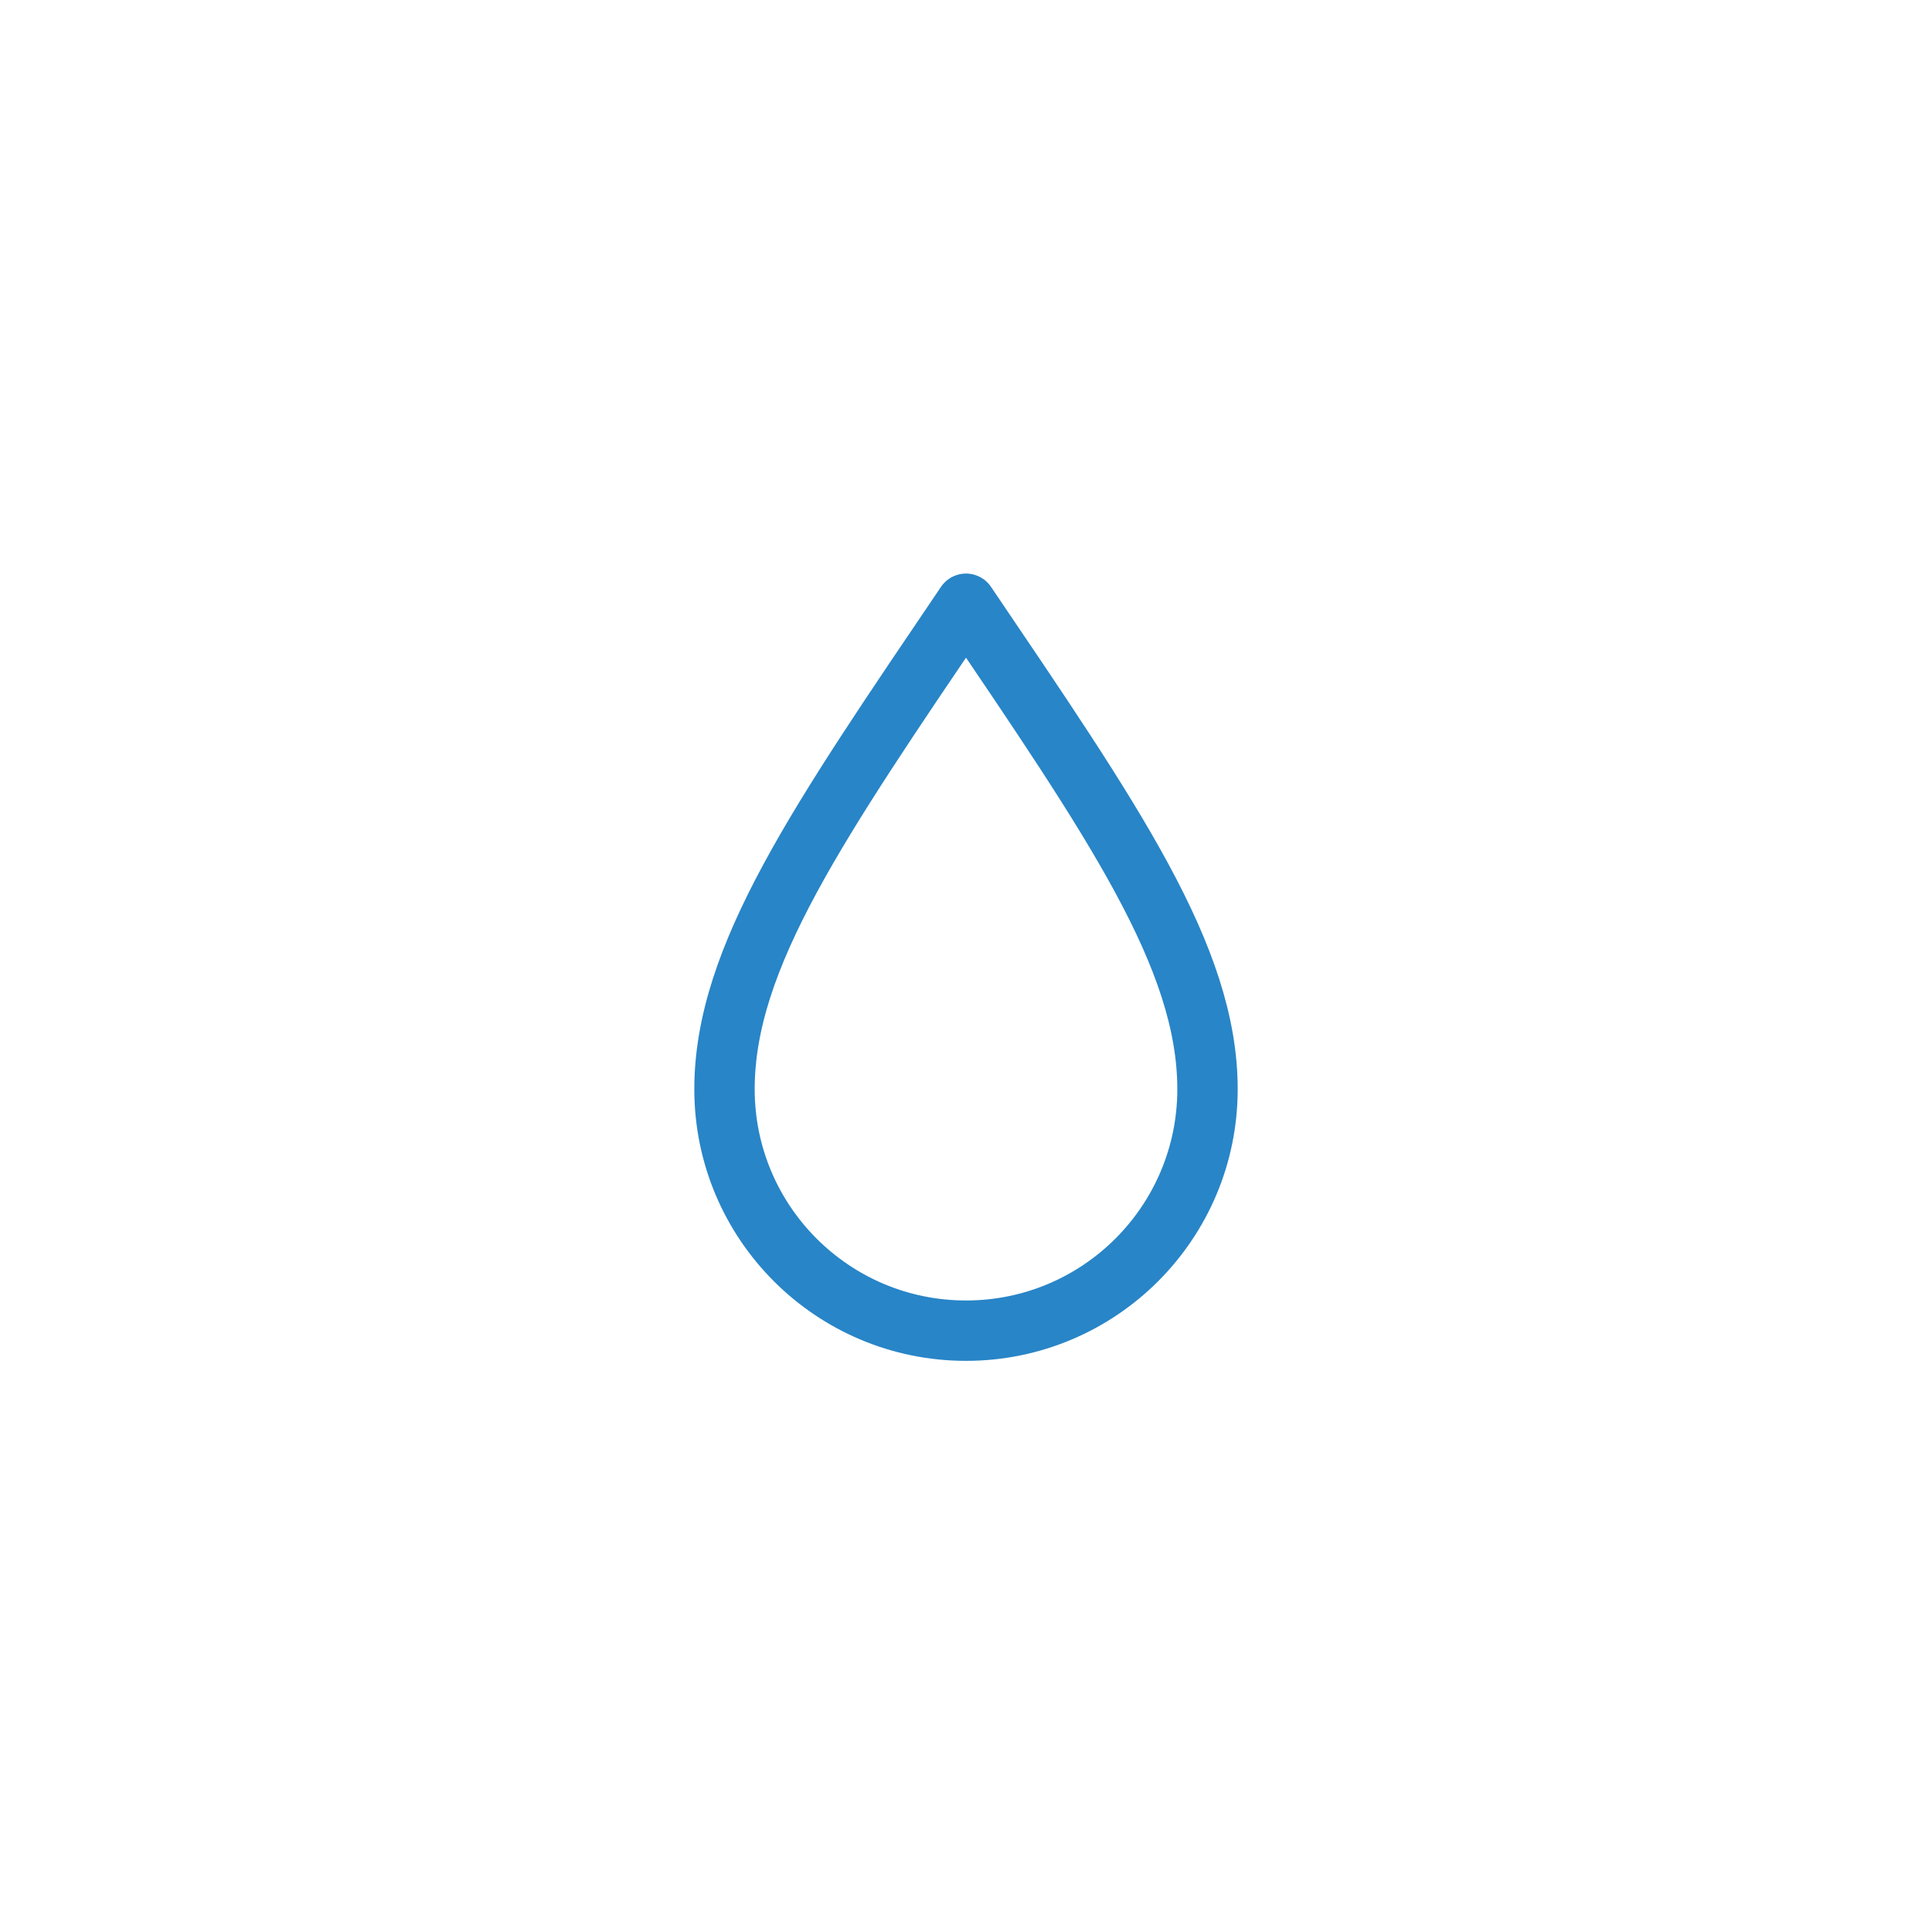
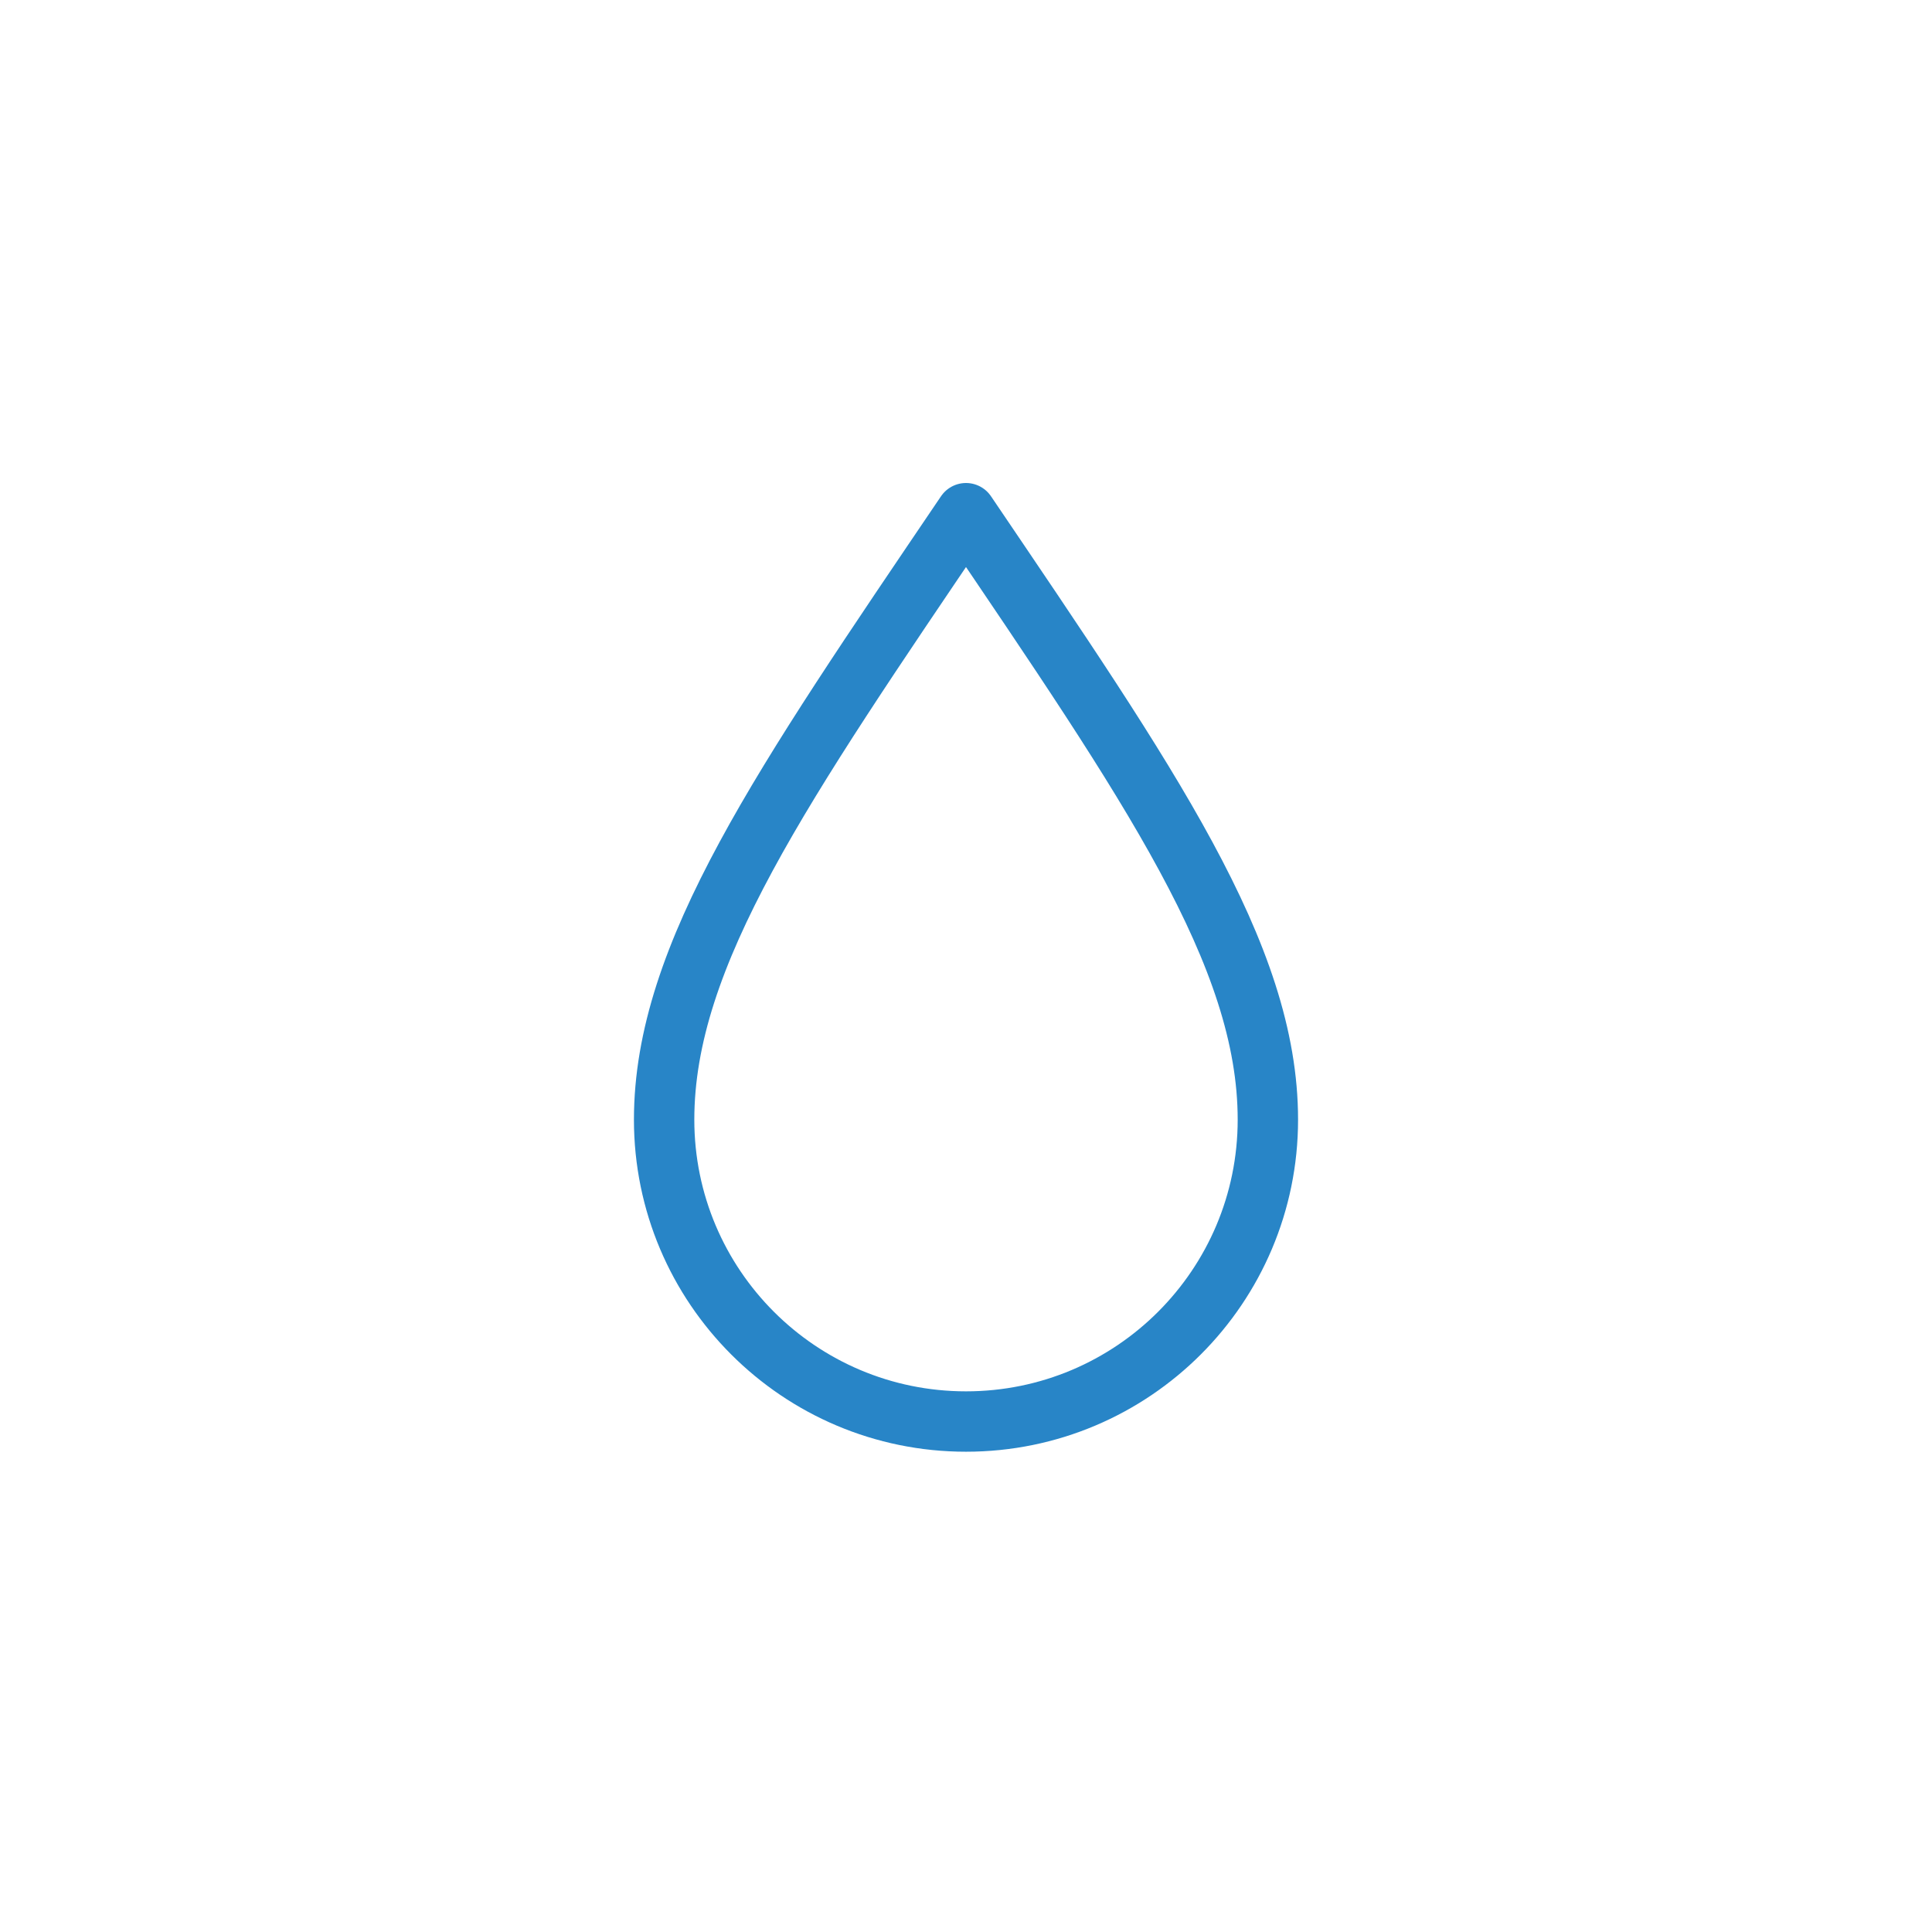
<svg xmlns="http://www.w3.org/2000/svg" viewBox="0 0 64 64">
-   <path fill="none" stroke="#2885c7" stroke-linecap="round" stroke-linejoin="round" stroke-width="2" d="M32 20c-4.87 7.2-8 11.7-8 16.08a8 8 0 0016 0c0-4.38-3.13-8.88-8-16.08z" />
+   <path fill="none" stroke="#2885c7" stroke-linecap="round" stroke-linejoin="round" stroke-width="2" d="M32 17c-6.09 9-10 14.62-10 20.09a10 10 0 0020 0C42 31.62 38.09 26 32 17z" />
</svg>
